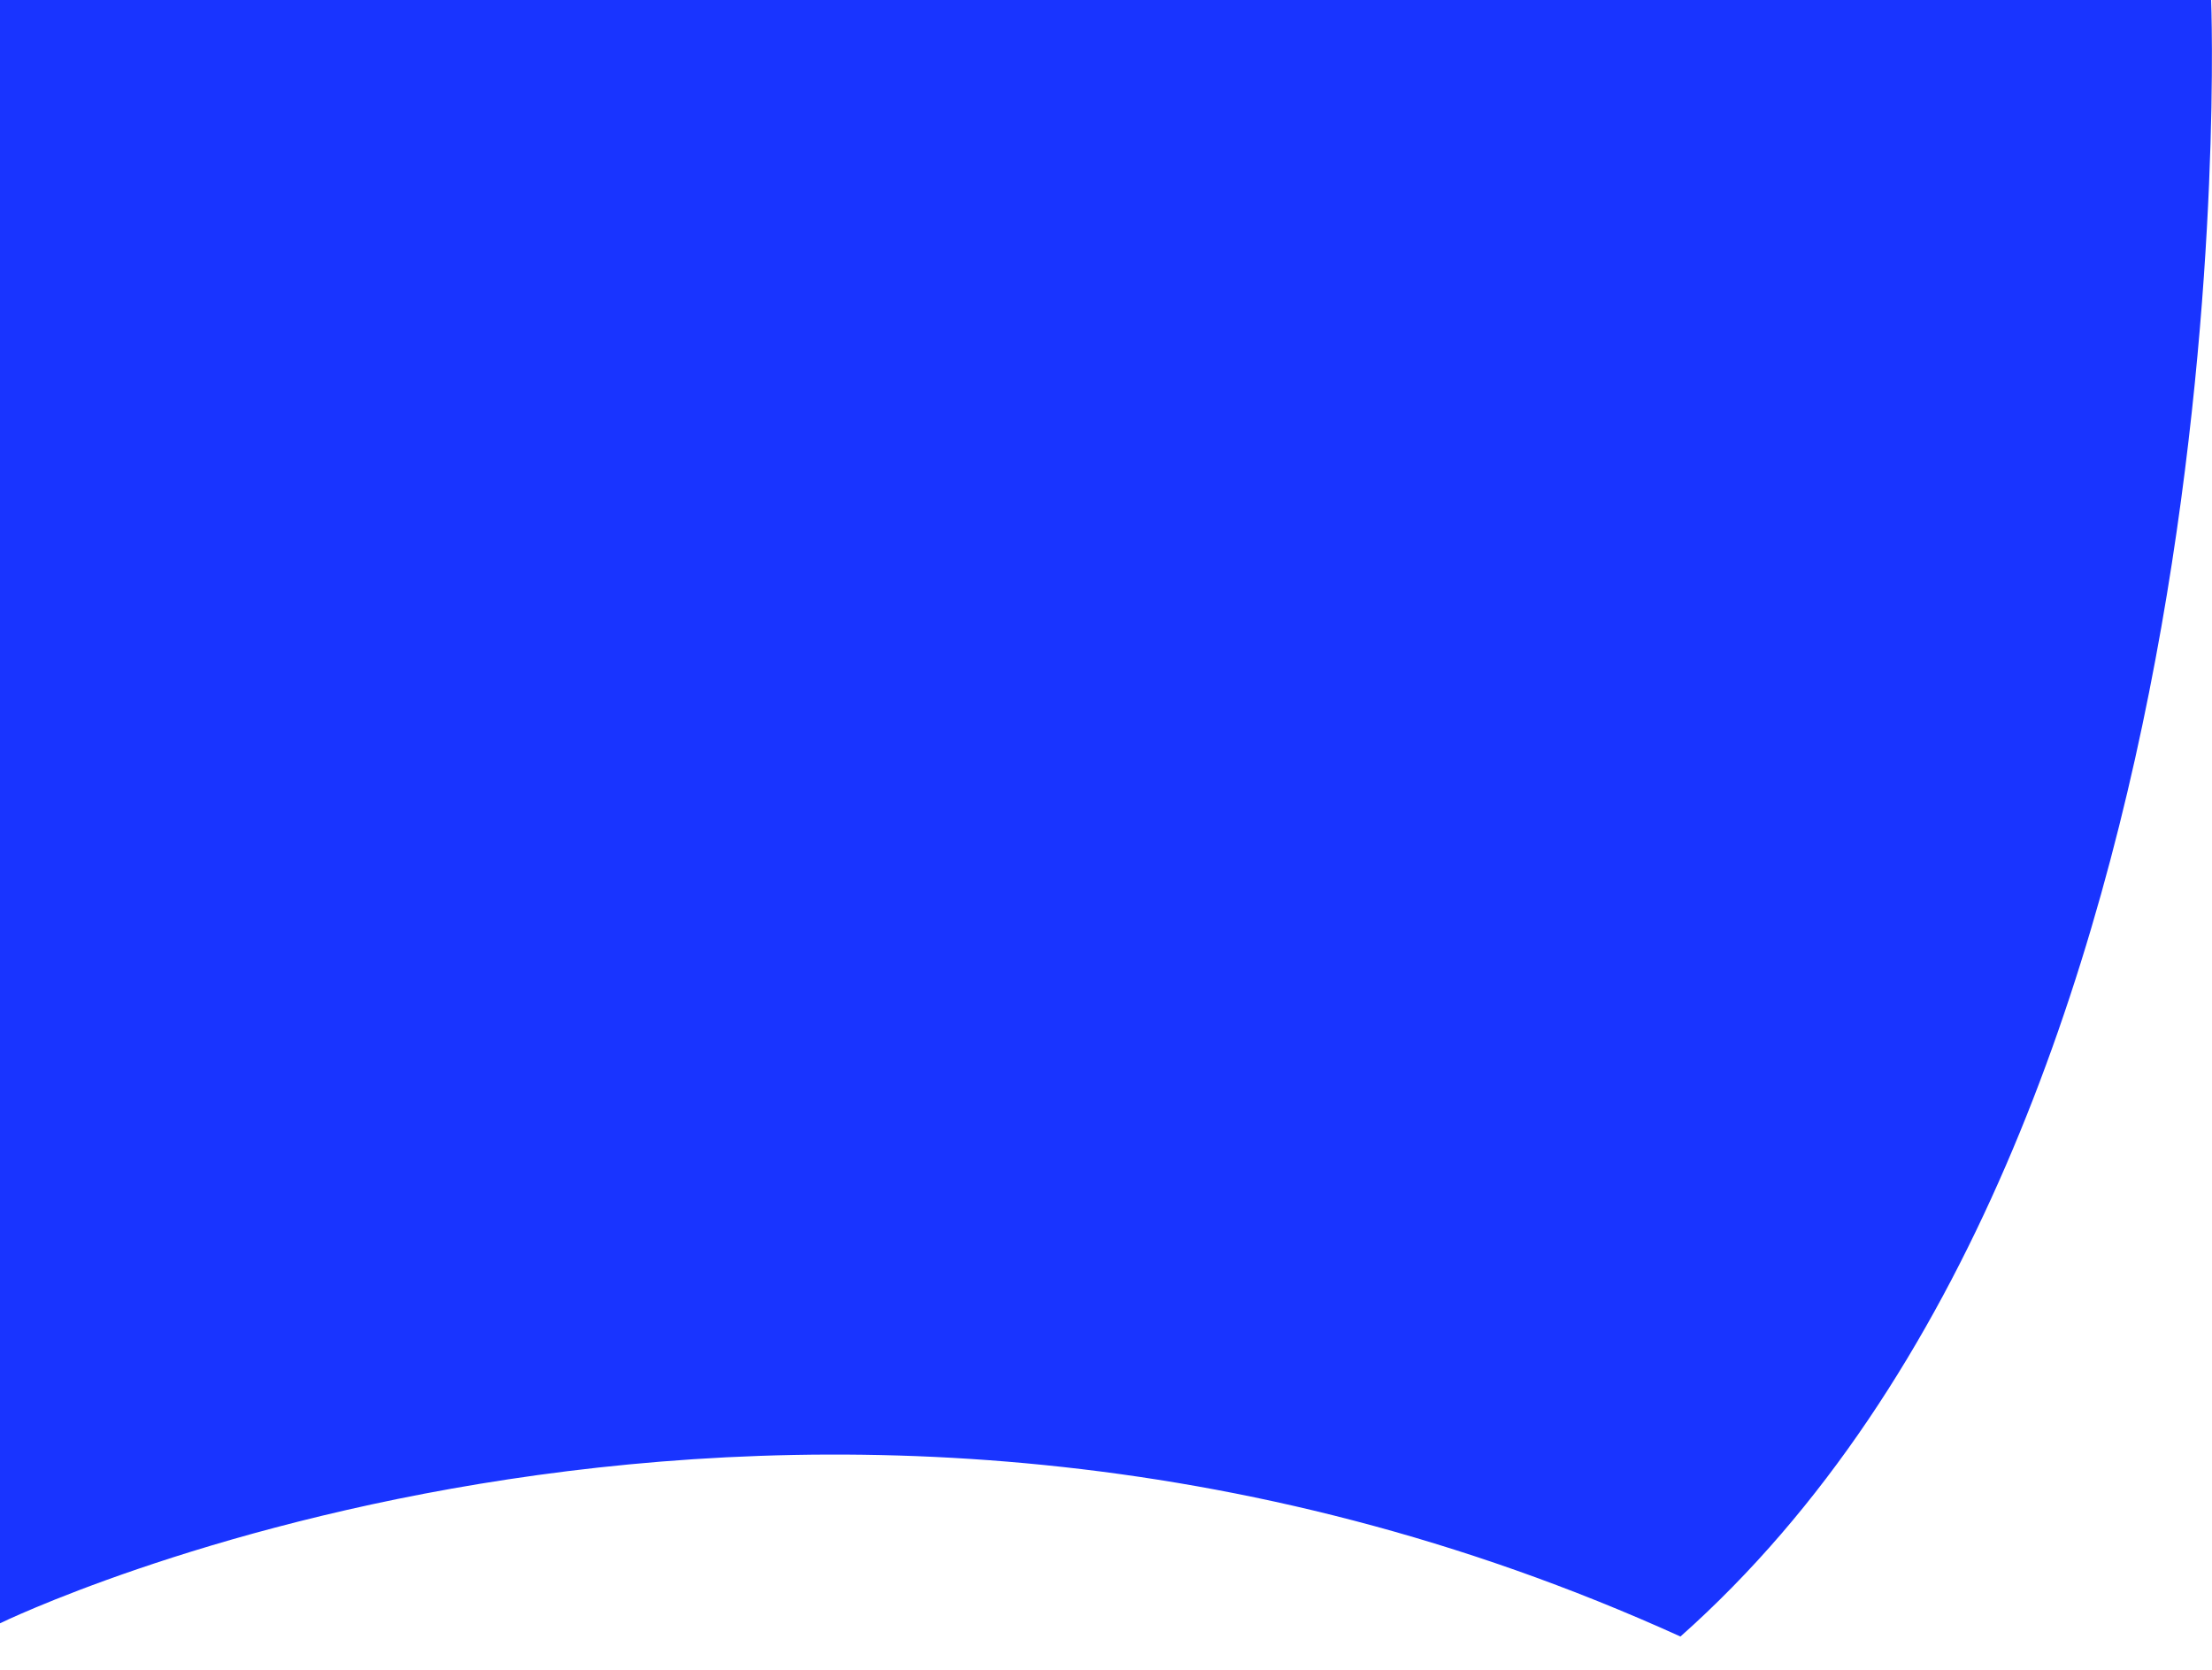
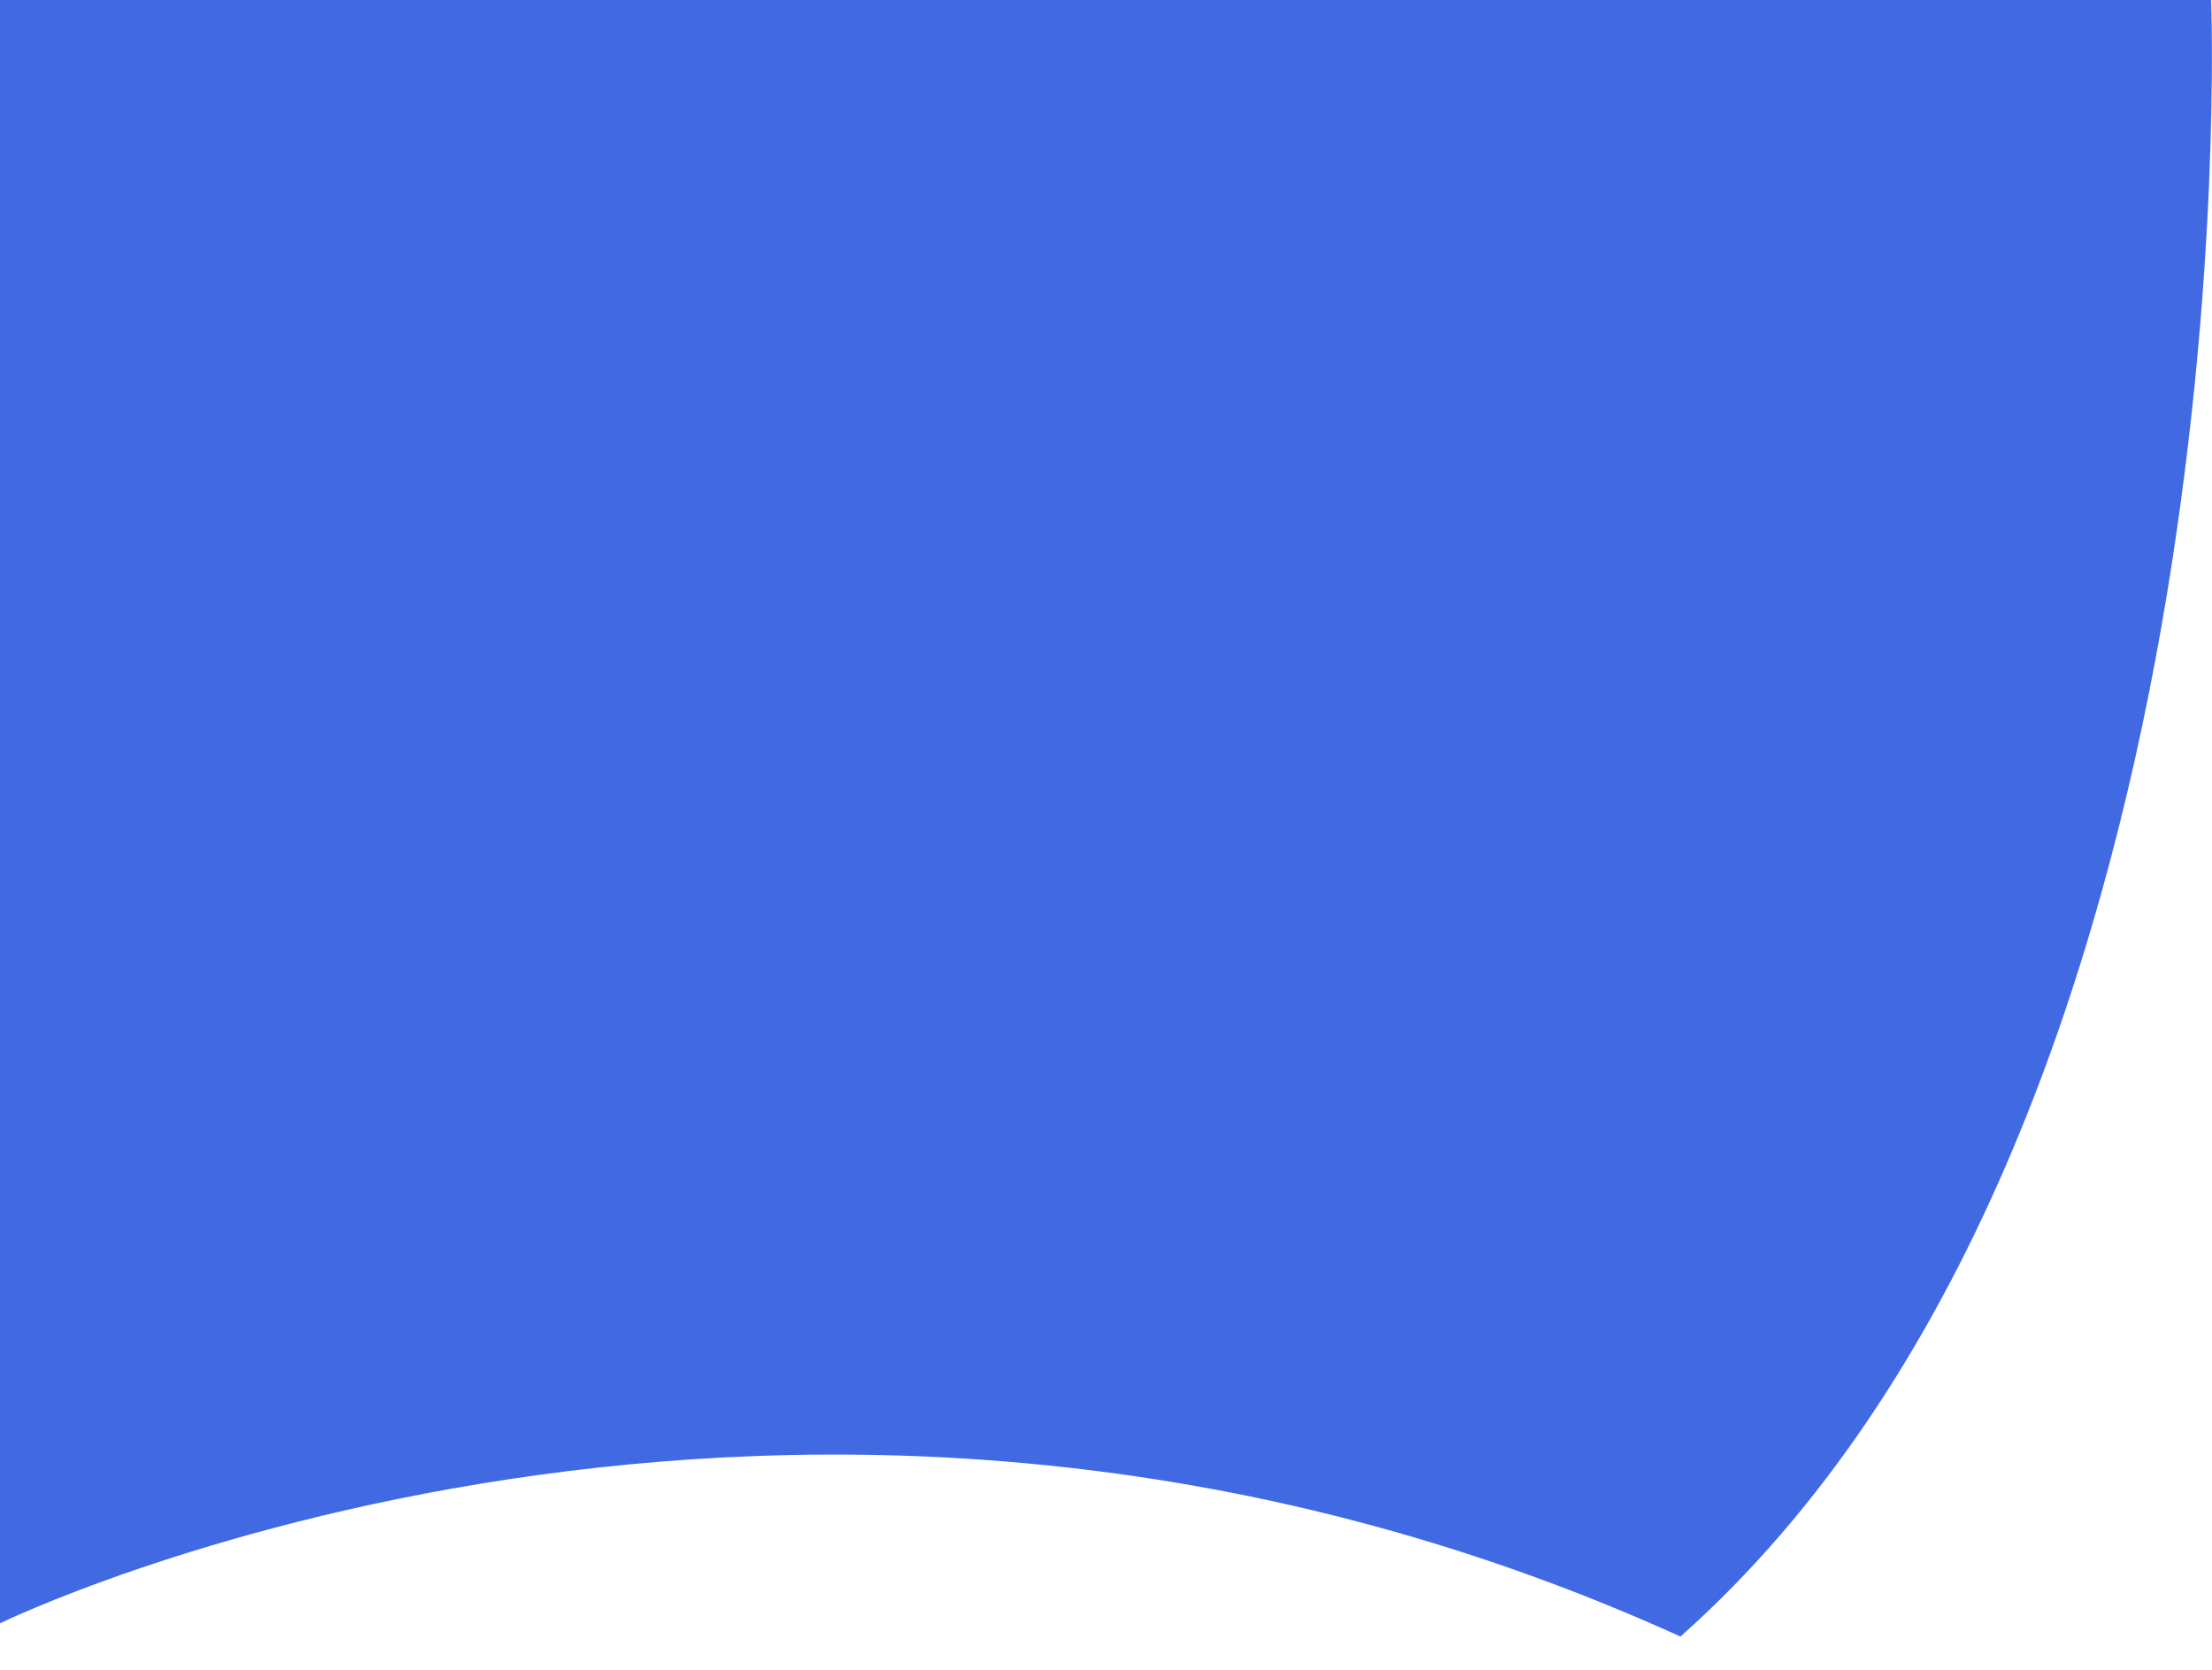
<svg xmlns="http://www.w3.org/2000/svg" version="1.1" id="Layer_1" x="0px" y="0px" viewBox="0 0 180.73 136.41" style="enable-background:new 0 0 180.73 136.41;" xml:space="preserve">
  <style type="text/css">
-         .st0{fill:#1934FF;}
+         .st0{fill:#4169e1;}
    </style>
  <path class="st0" d="M137.3,133.68C64.97,100.88,0,132.6,0,132.6V0h180.66C180.66,0,184.27,91.98,137.3,133.68z" />
</svg>
